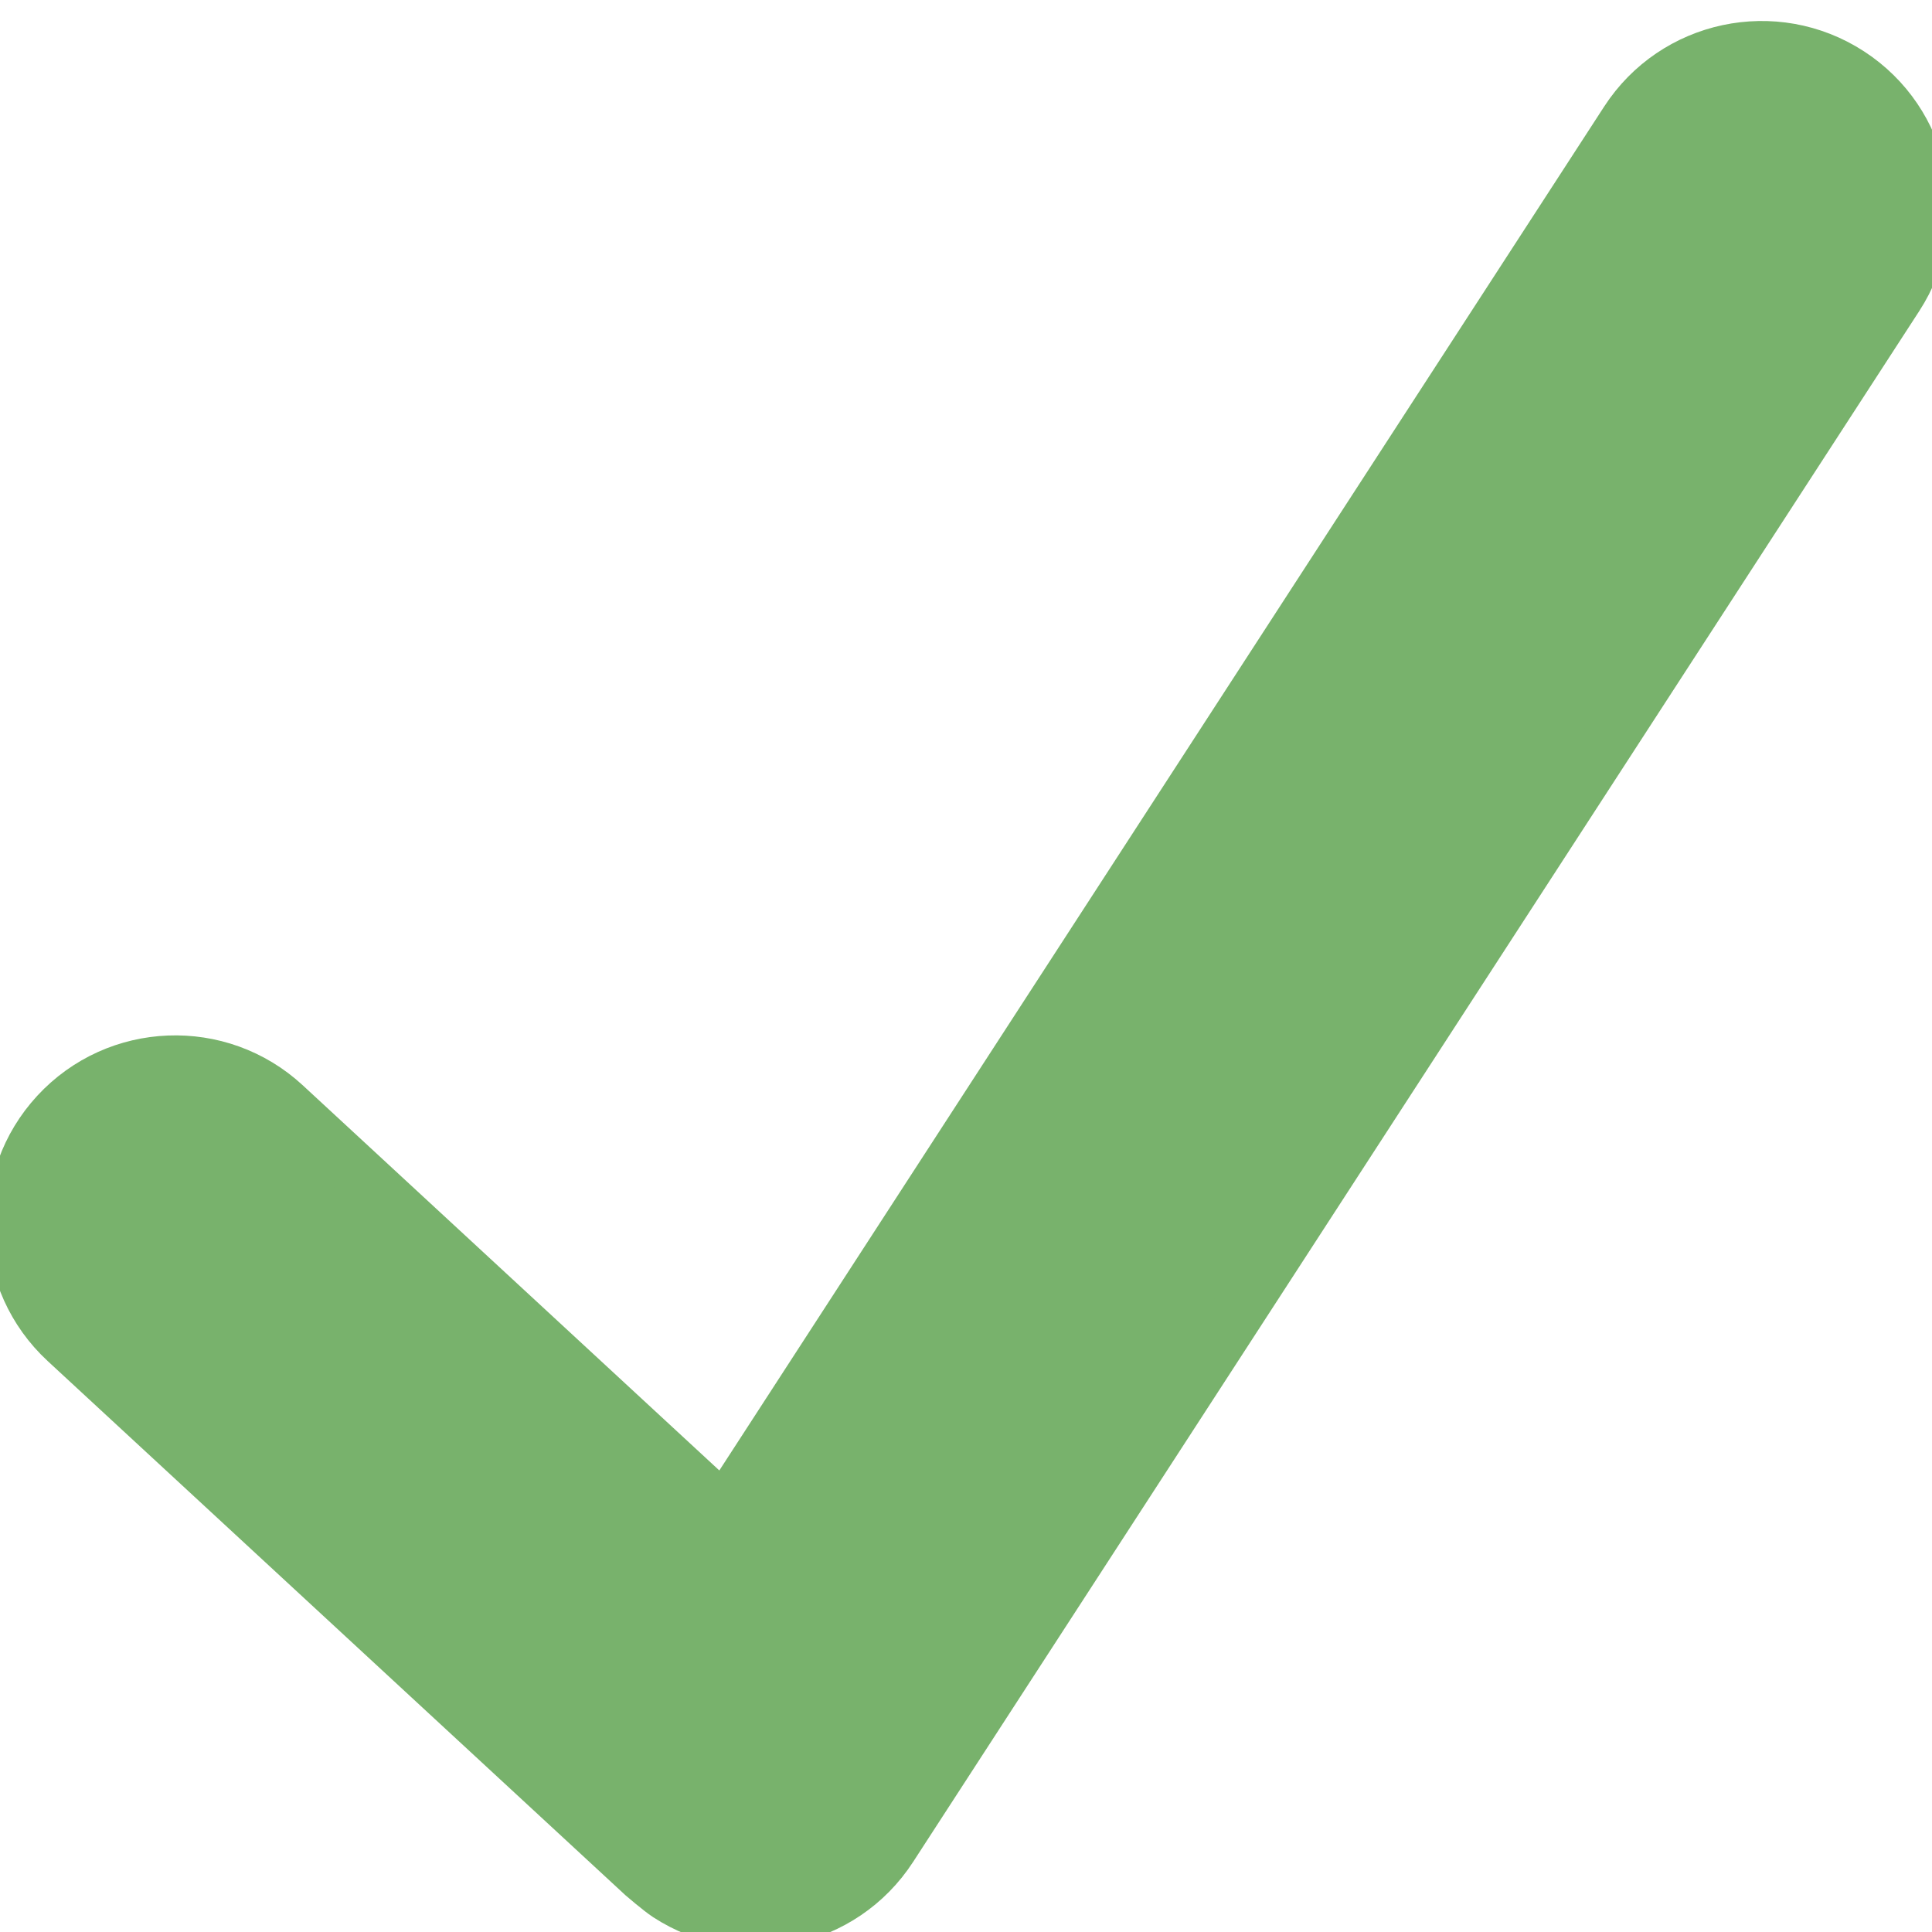
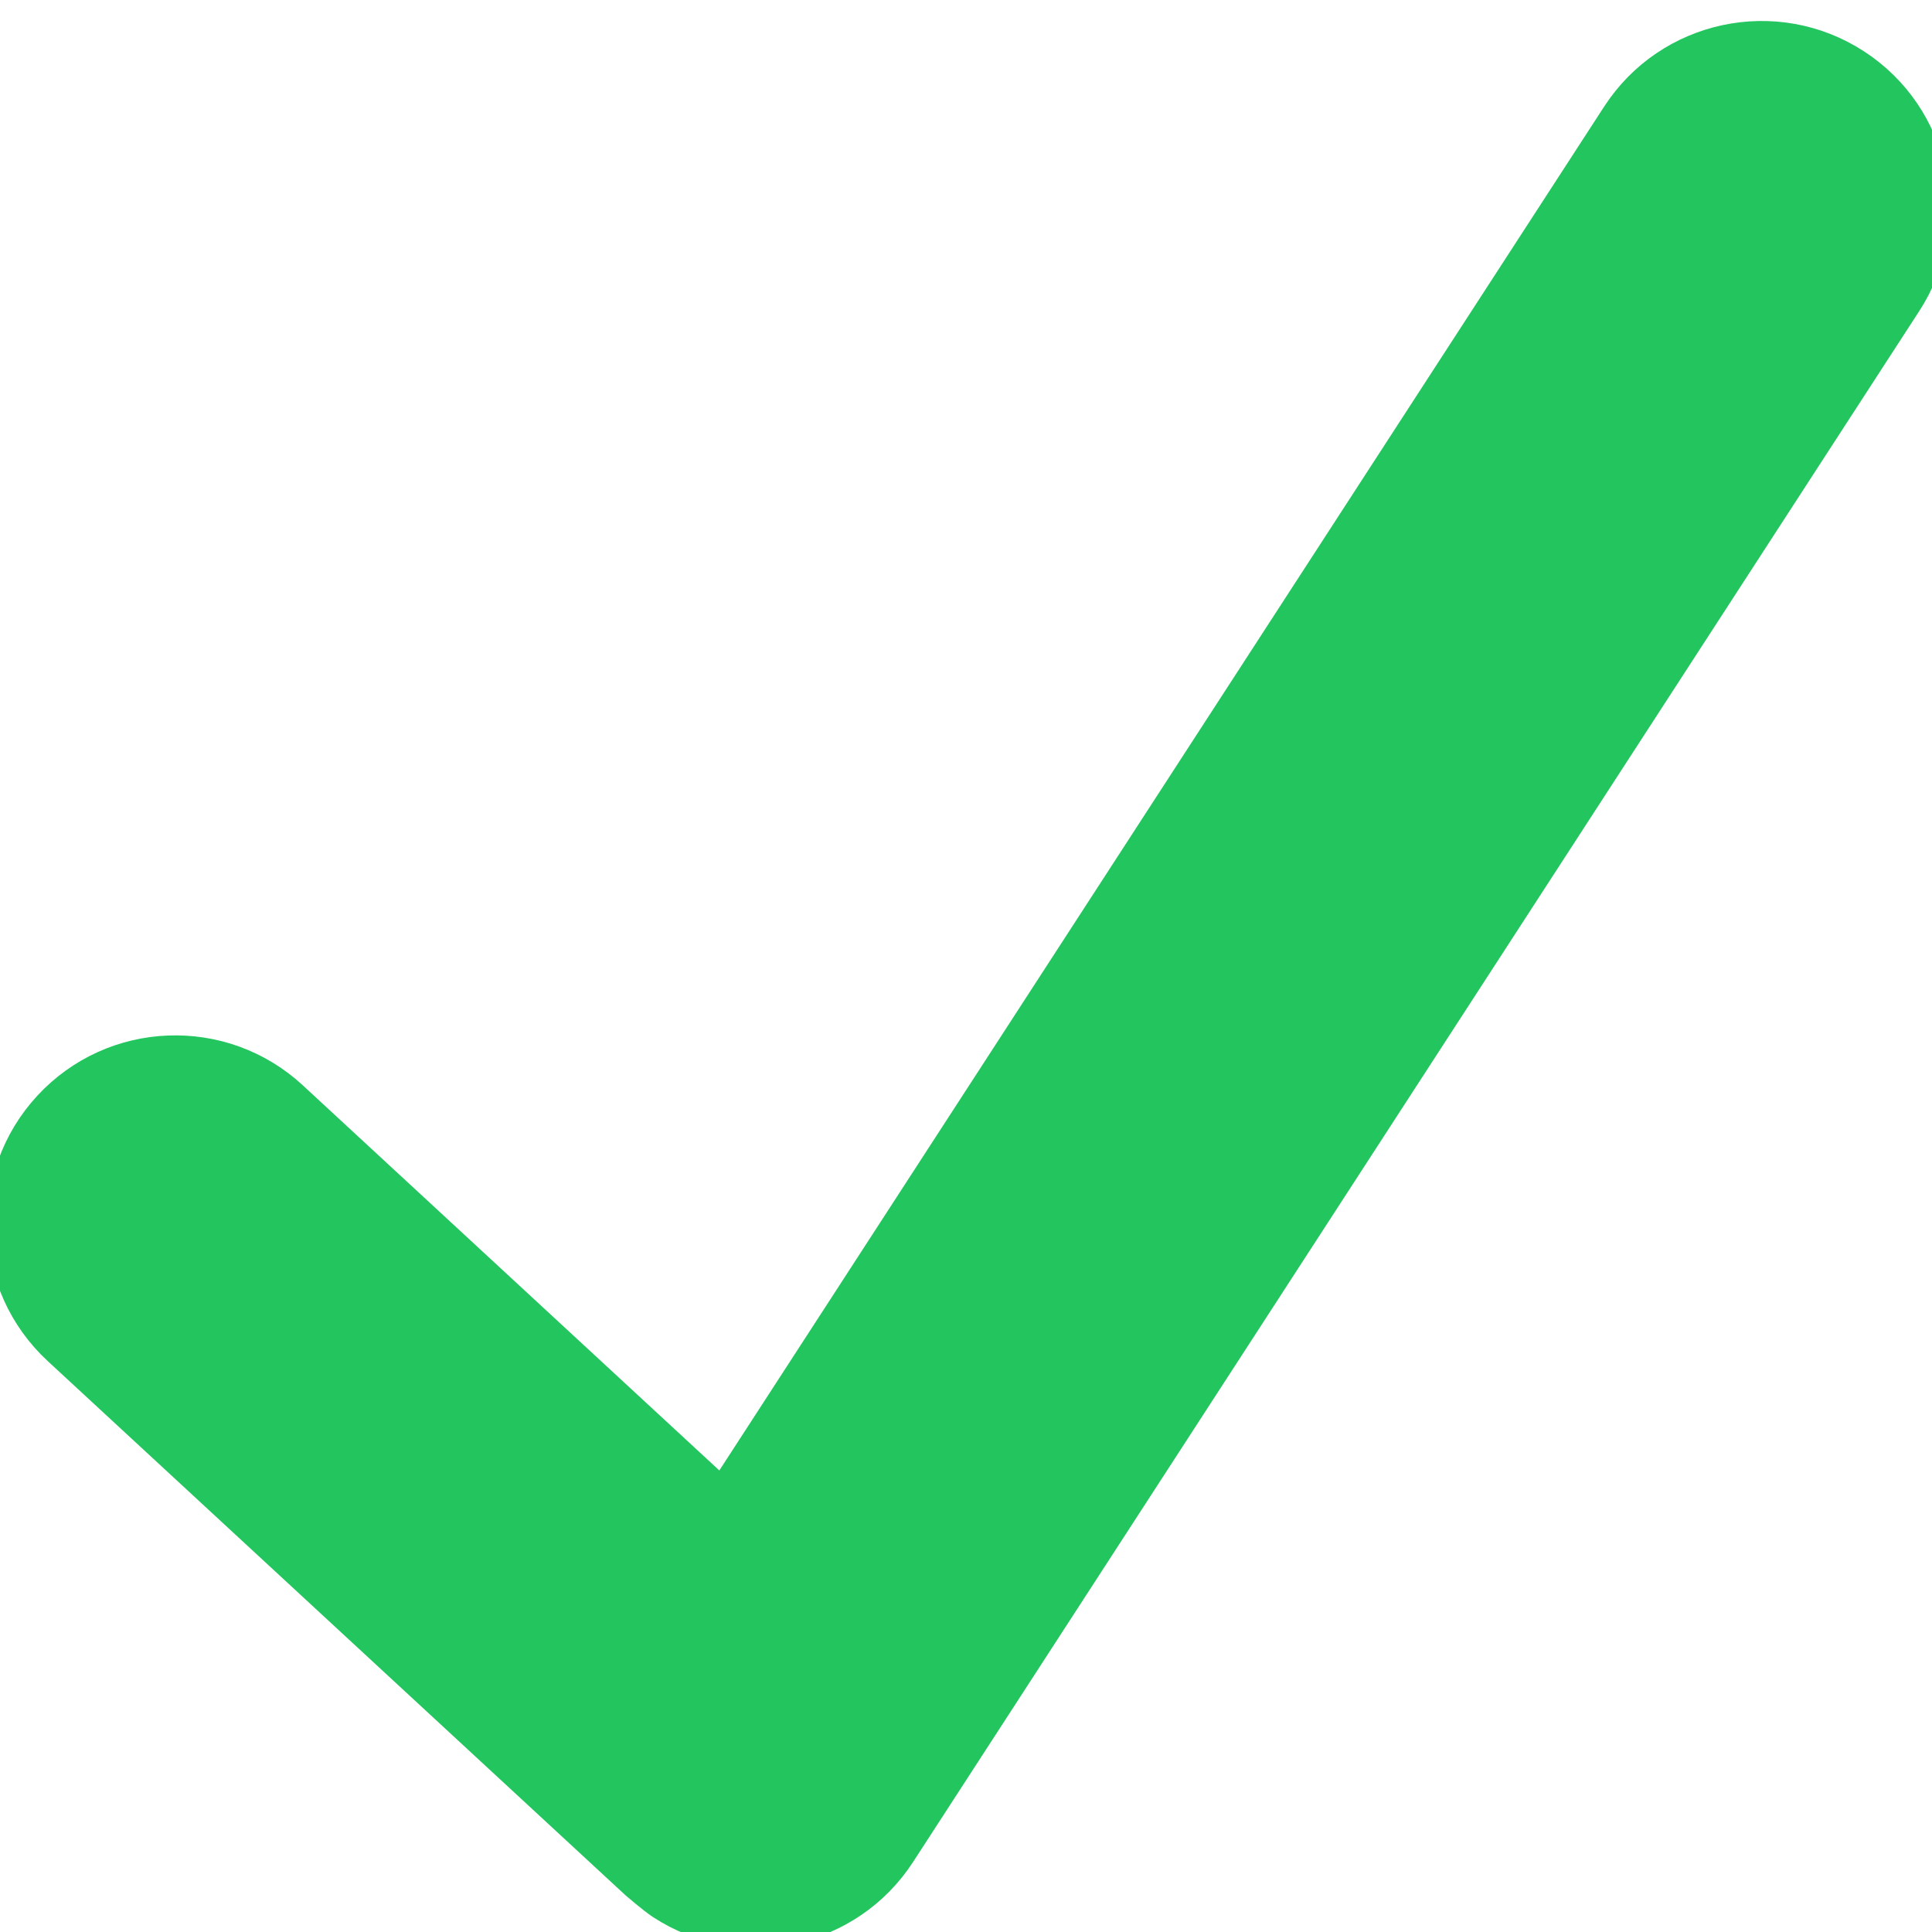
- <svg xmlns="http://www.w3.org/2000/svg" width="64px" height="64px" viewBox="0 0 36 36" aria-hidden="true" role="img" class="iconify iconify--twemoji" preserveAspectRatio="xMidYMid meet" fill="#78b26c" stroke="#78b26c">
+ <svg xmlns="http://www.w3.org/2000/svg" width="64px" height="64px" viewBox="0 0 36 36" aria-hidden="true" role="img" class="iconify iconify--twemoji" preserveAspectRatio="xMidYMid meet" fill="#22c55e" stroke="#22c55e">
  <g id="SVGRepo_bgCarrier" stroke-width="0" />
  <g id="SVGRepo_tracerCarrier" stroke-linecap="round" stroke-linejoin="round" />
  <g id="SVGRepo_iconCarrier">
-     <path fill="#78b26c" d="M34.459 1.375a2.999 2.999 0 0 0-4.149.884L13.5 28.17l-8.198-7.58a2.999 2.999 0 1 0-4.073 4.405l10.764 9.952s.309.266.452.359a2.999 2.999 0 0 0 4.15-.884L35.343 5.524a2.999 2.999 0 0 0-.884-4.149z" />
+     <path fill="#22c55e" d="M34.459 1.375a2.999 2.999 0 0 0-4.149.884L13.5 28.17l-8.198-7.58a2.999 2.999 0 1 0-4.073 4.405l10.764 9.952s.309.266.452.359a2.999 2.999 0 0 0 4.15-.884L35.343 5.524a2.999 2.999 0 0 0-.884-4.149z" />
  </g>
</svg>
